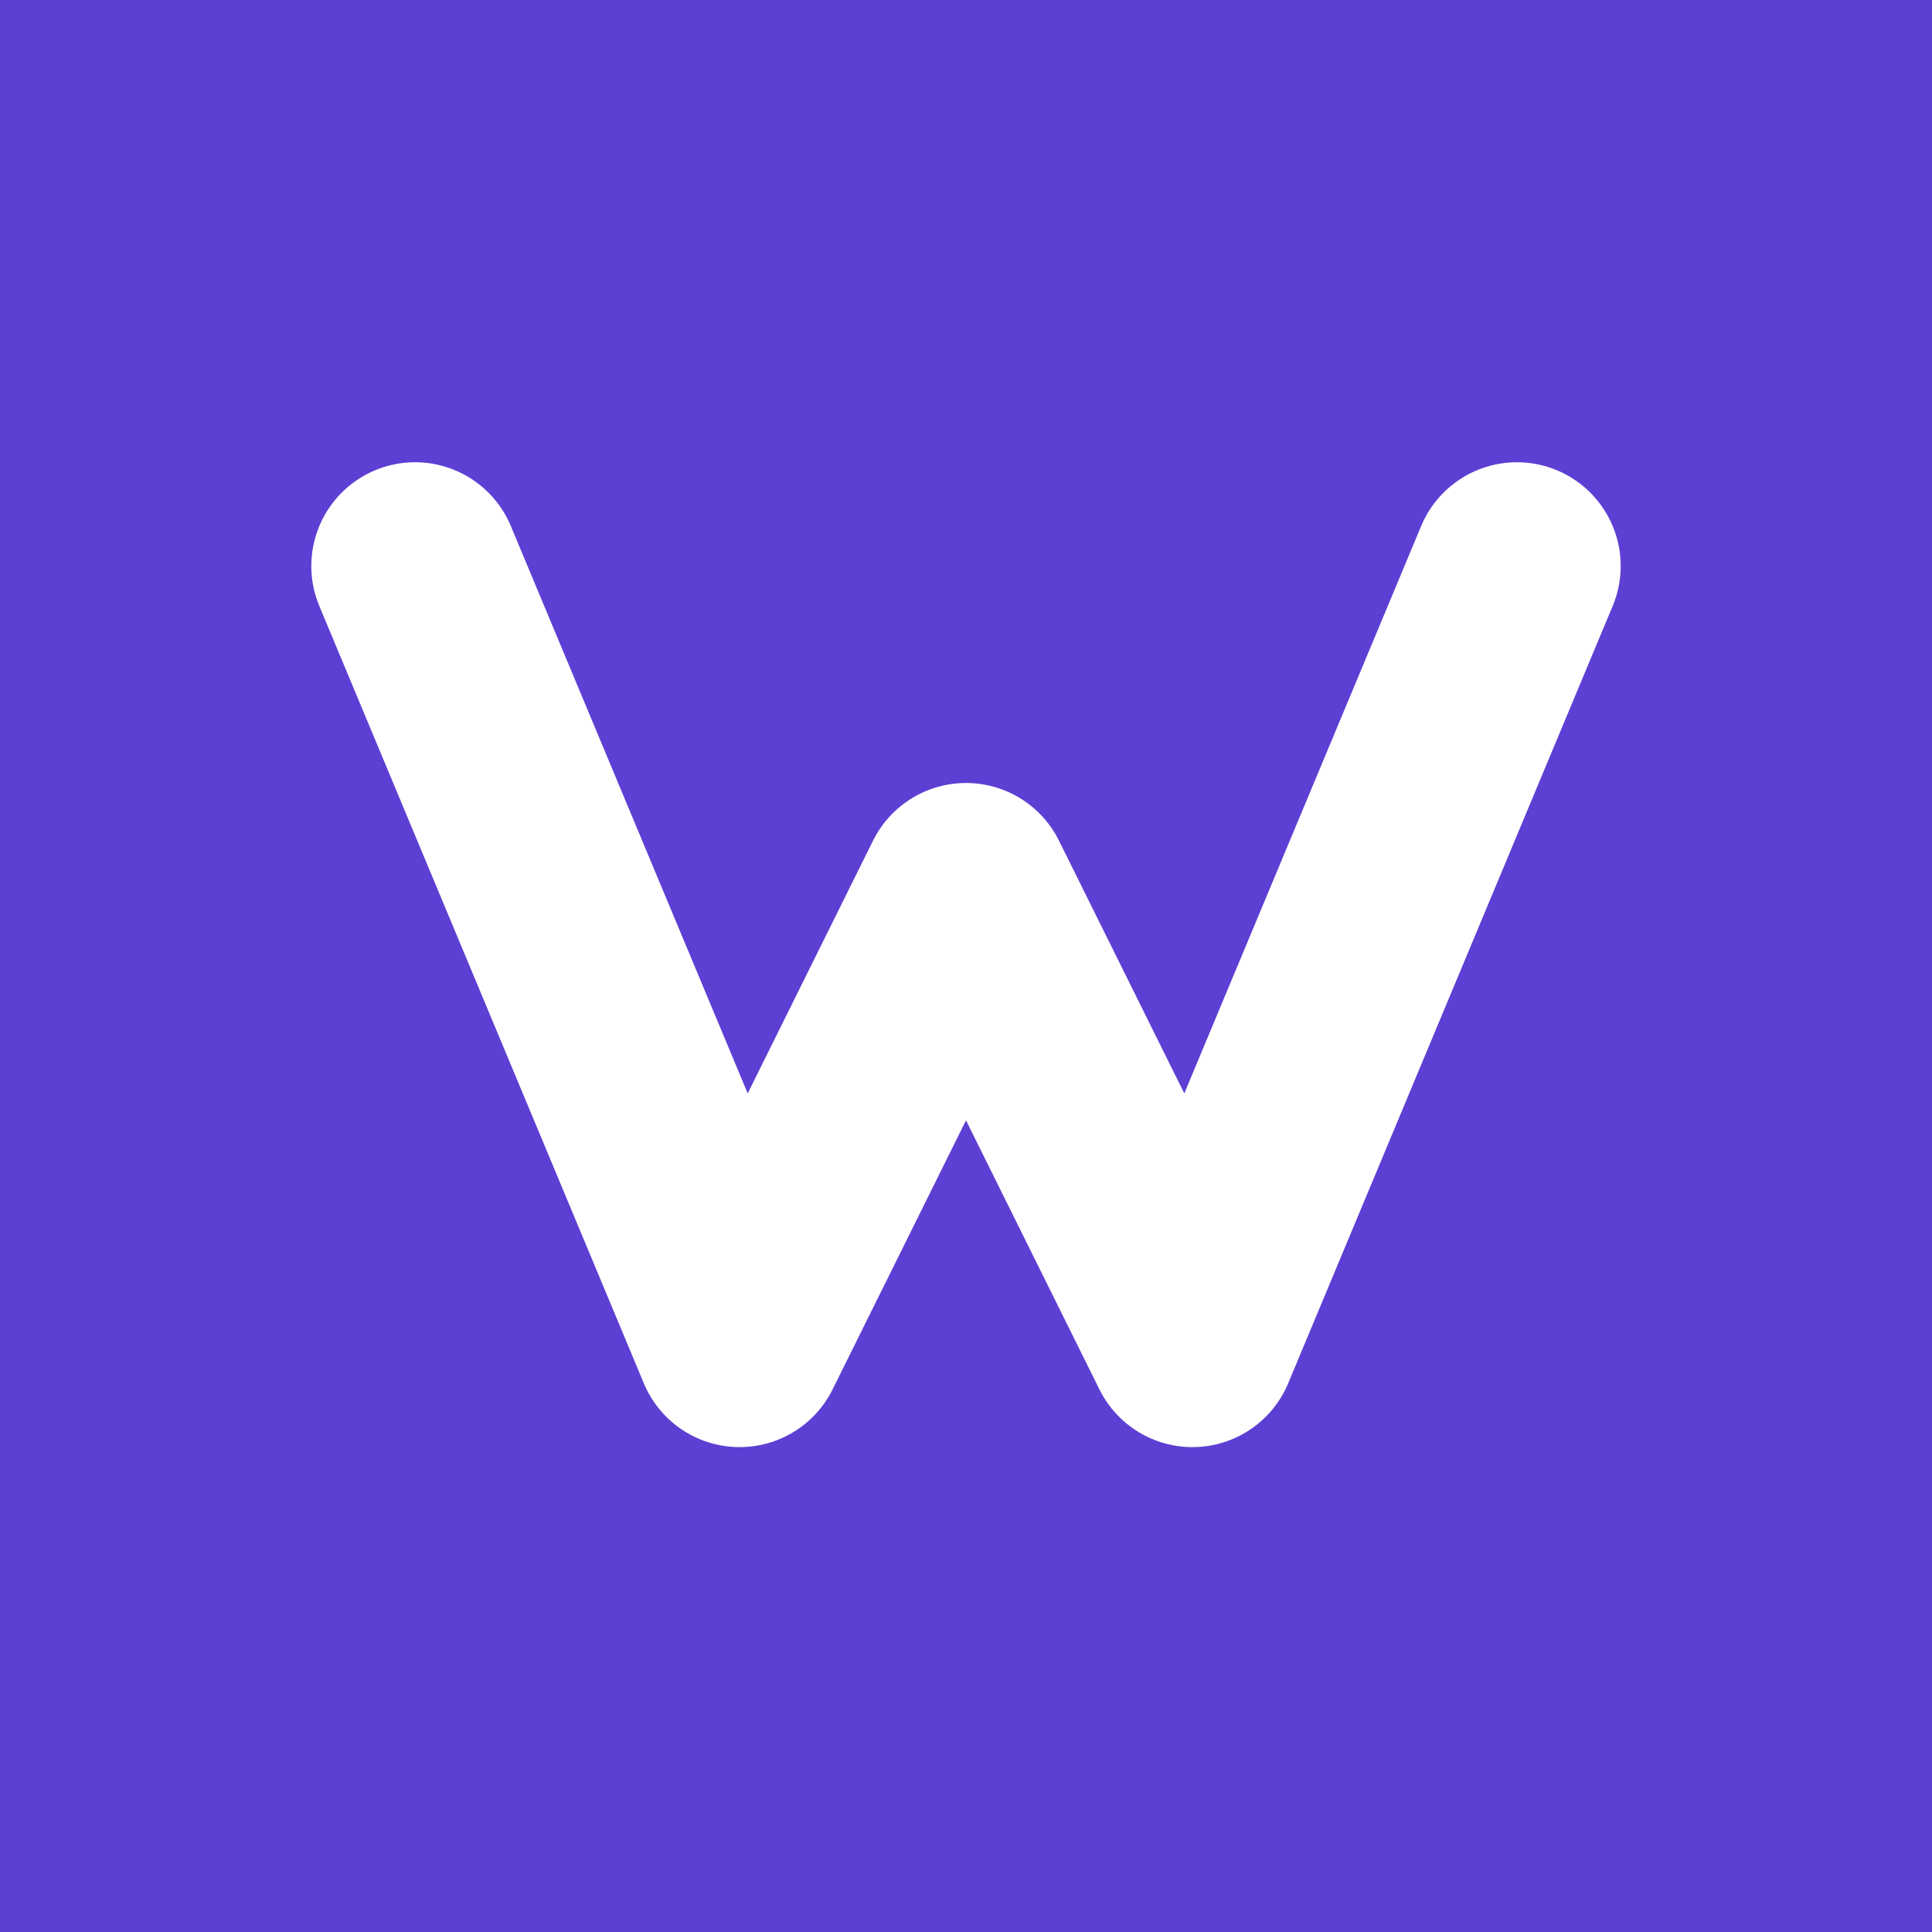
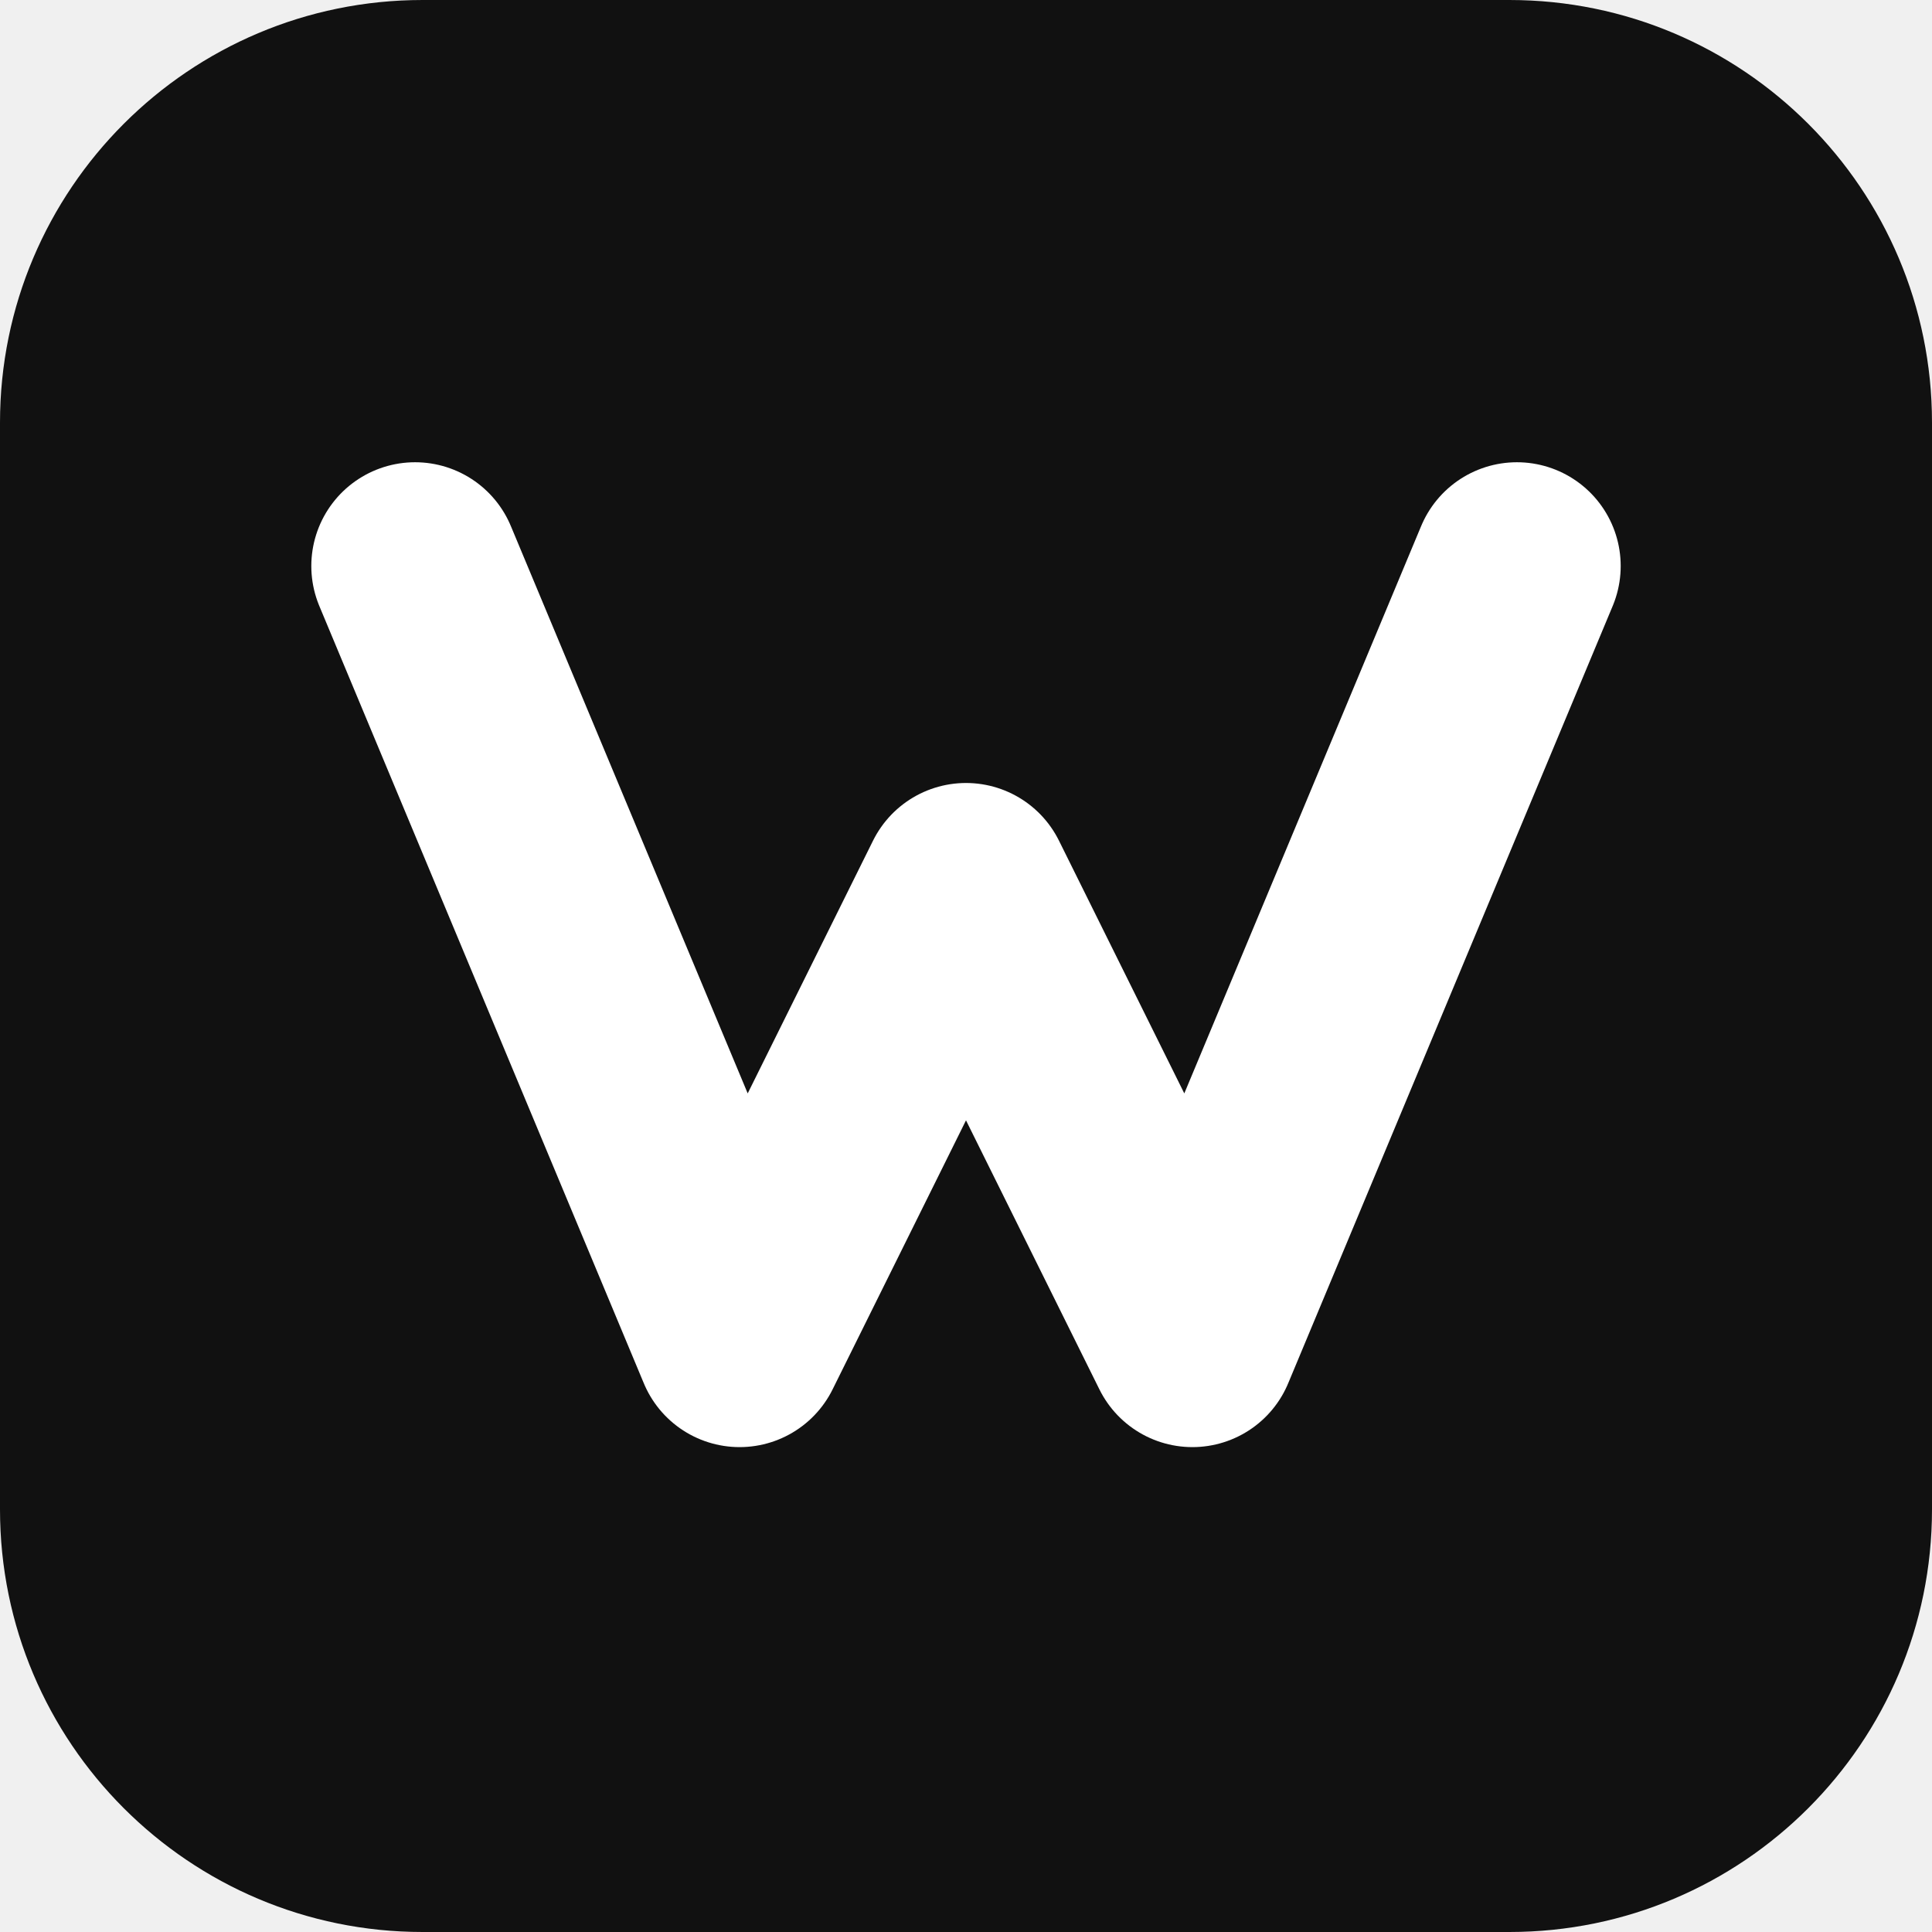
<svg xmlns="http://www.w3.org/2000/svg" viewBox="0 0 1024 1024">
-   <rect width="1024" height="1024" fill="#5D3FD3" />
+   <rect width="1024" height="1024" rx="224" fill="#111111" />
  <path d="M220 300 L392 712 L512 470 L632 712 L804 300" fill="none" stroke="#FFFFFF" stroke-width="110" stroke-linecap="round" stroke-linejoin="round" />
</svg>
